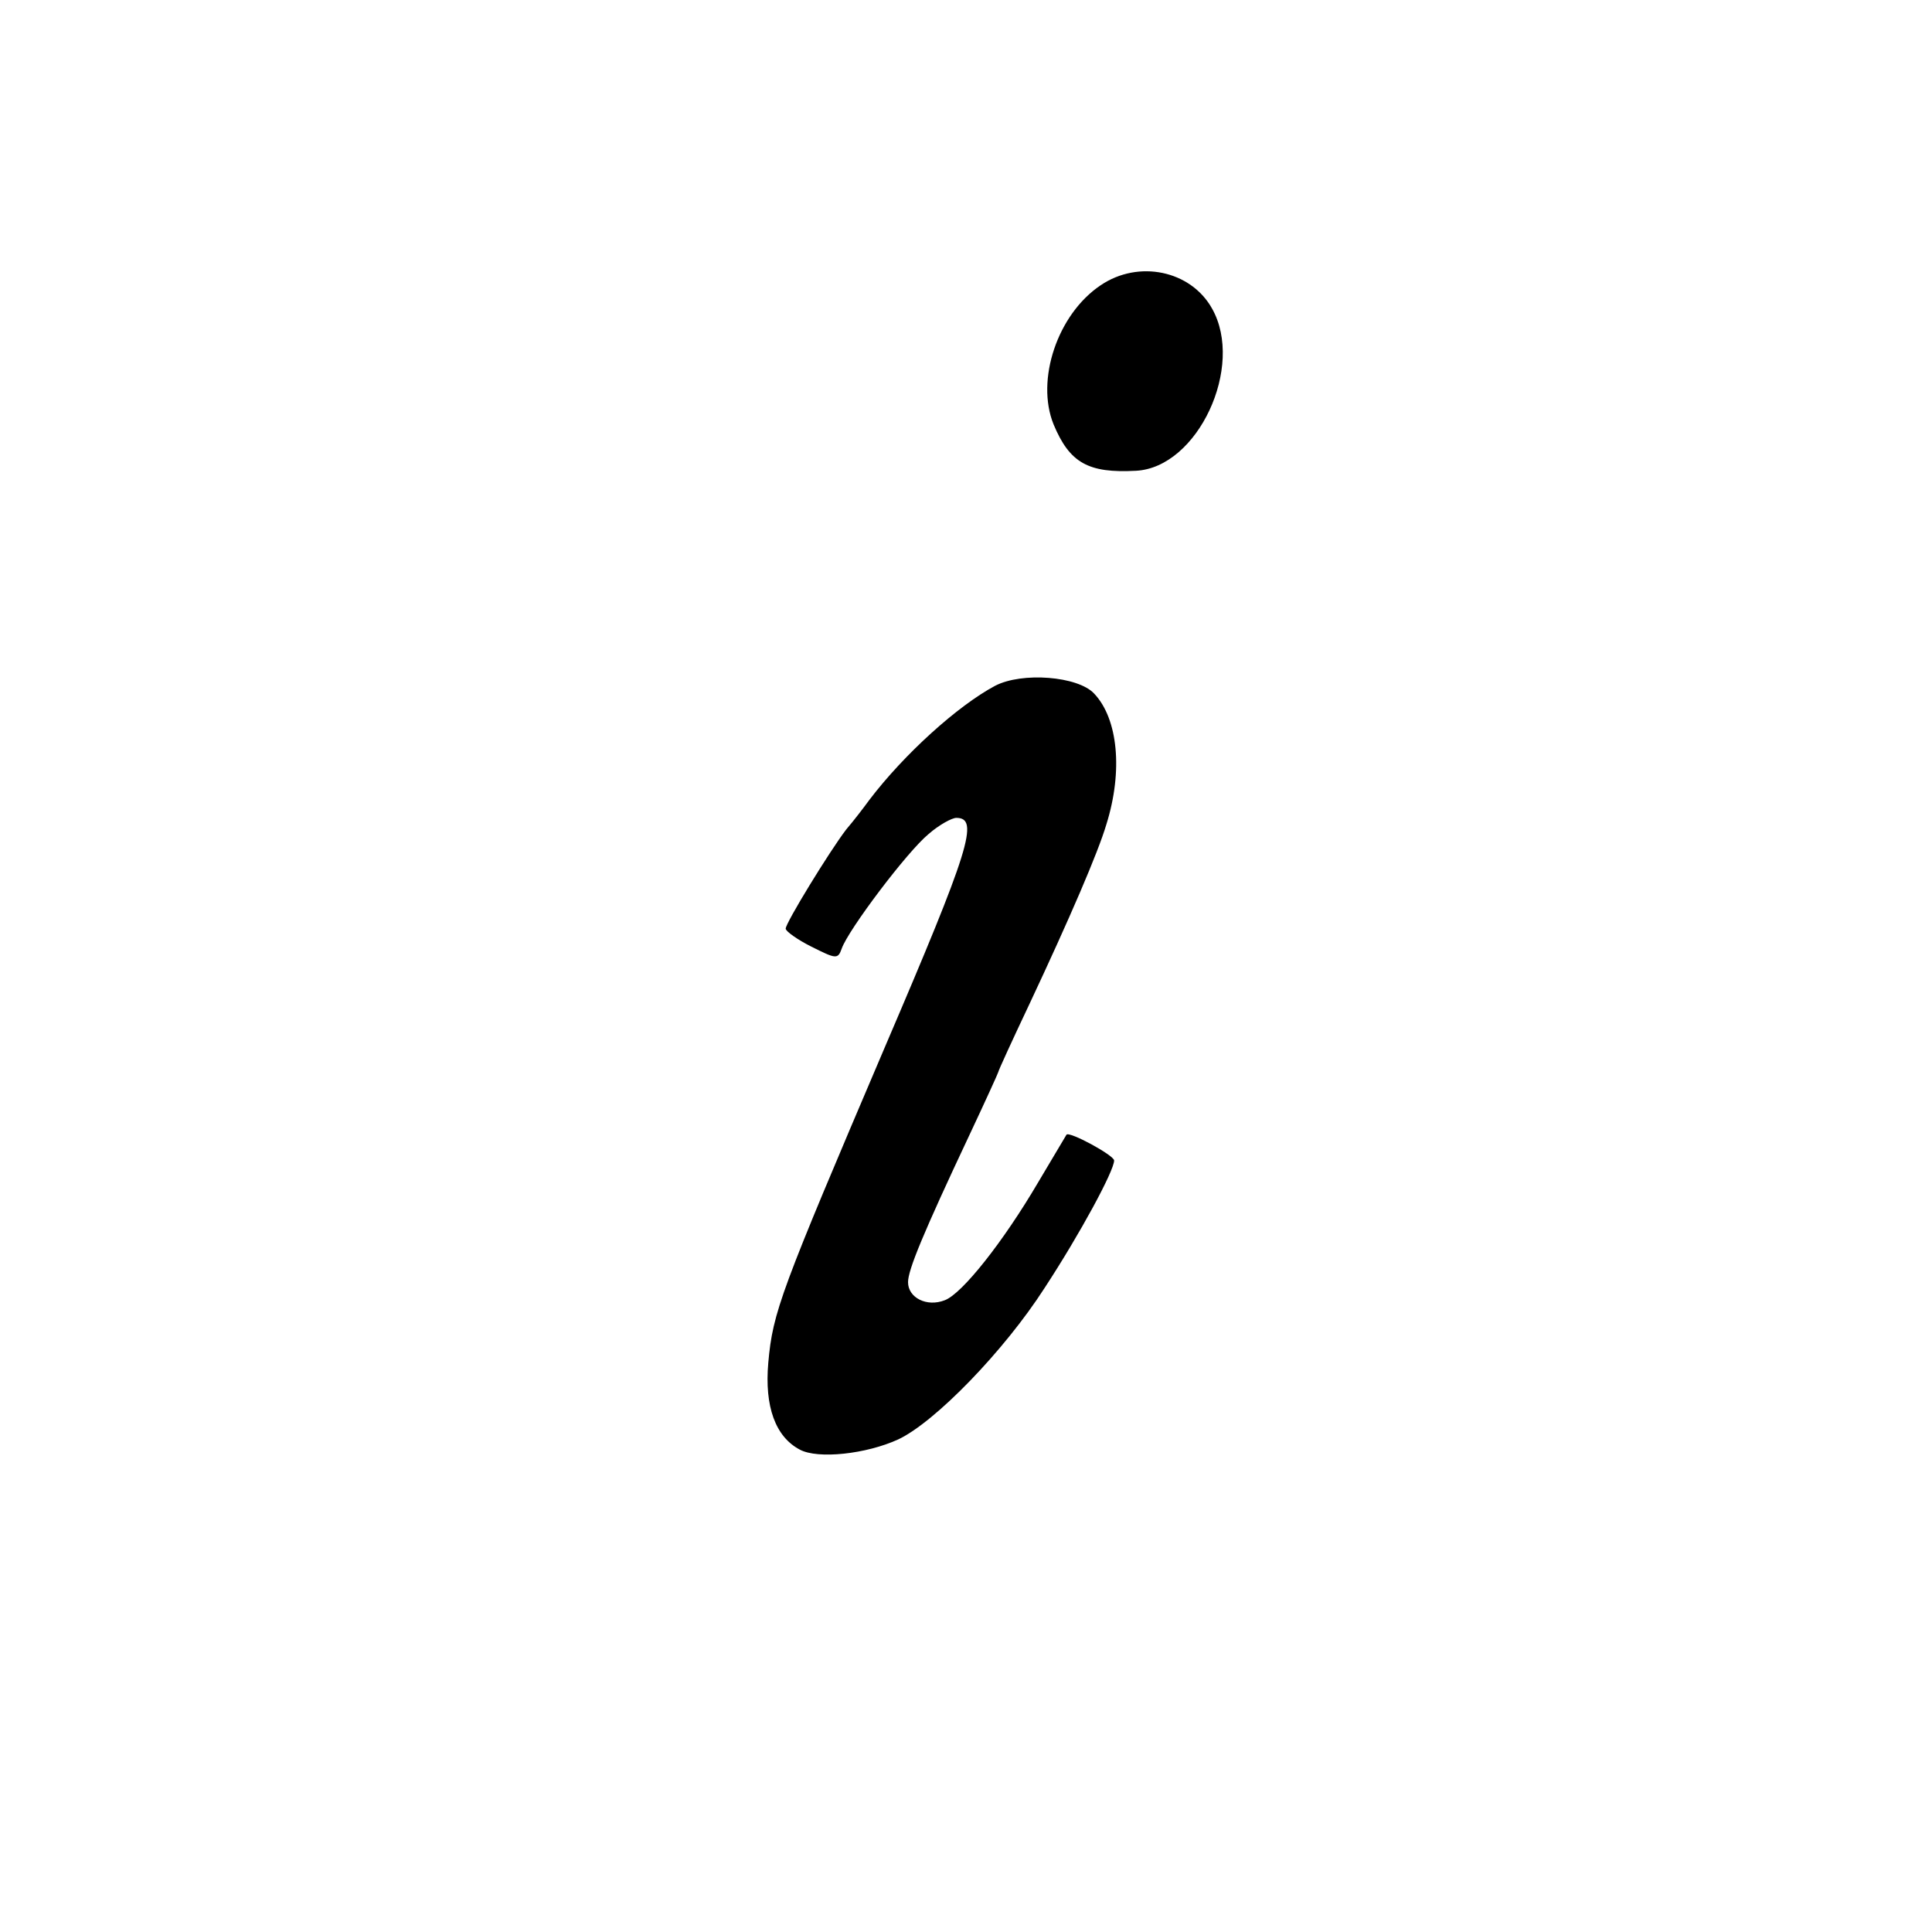
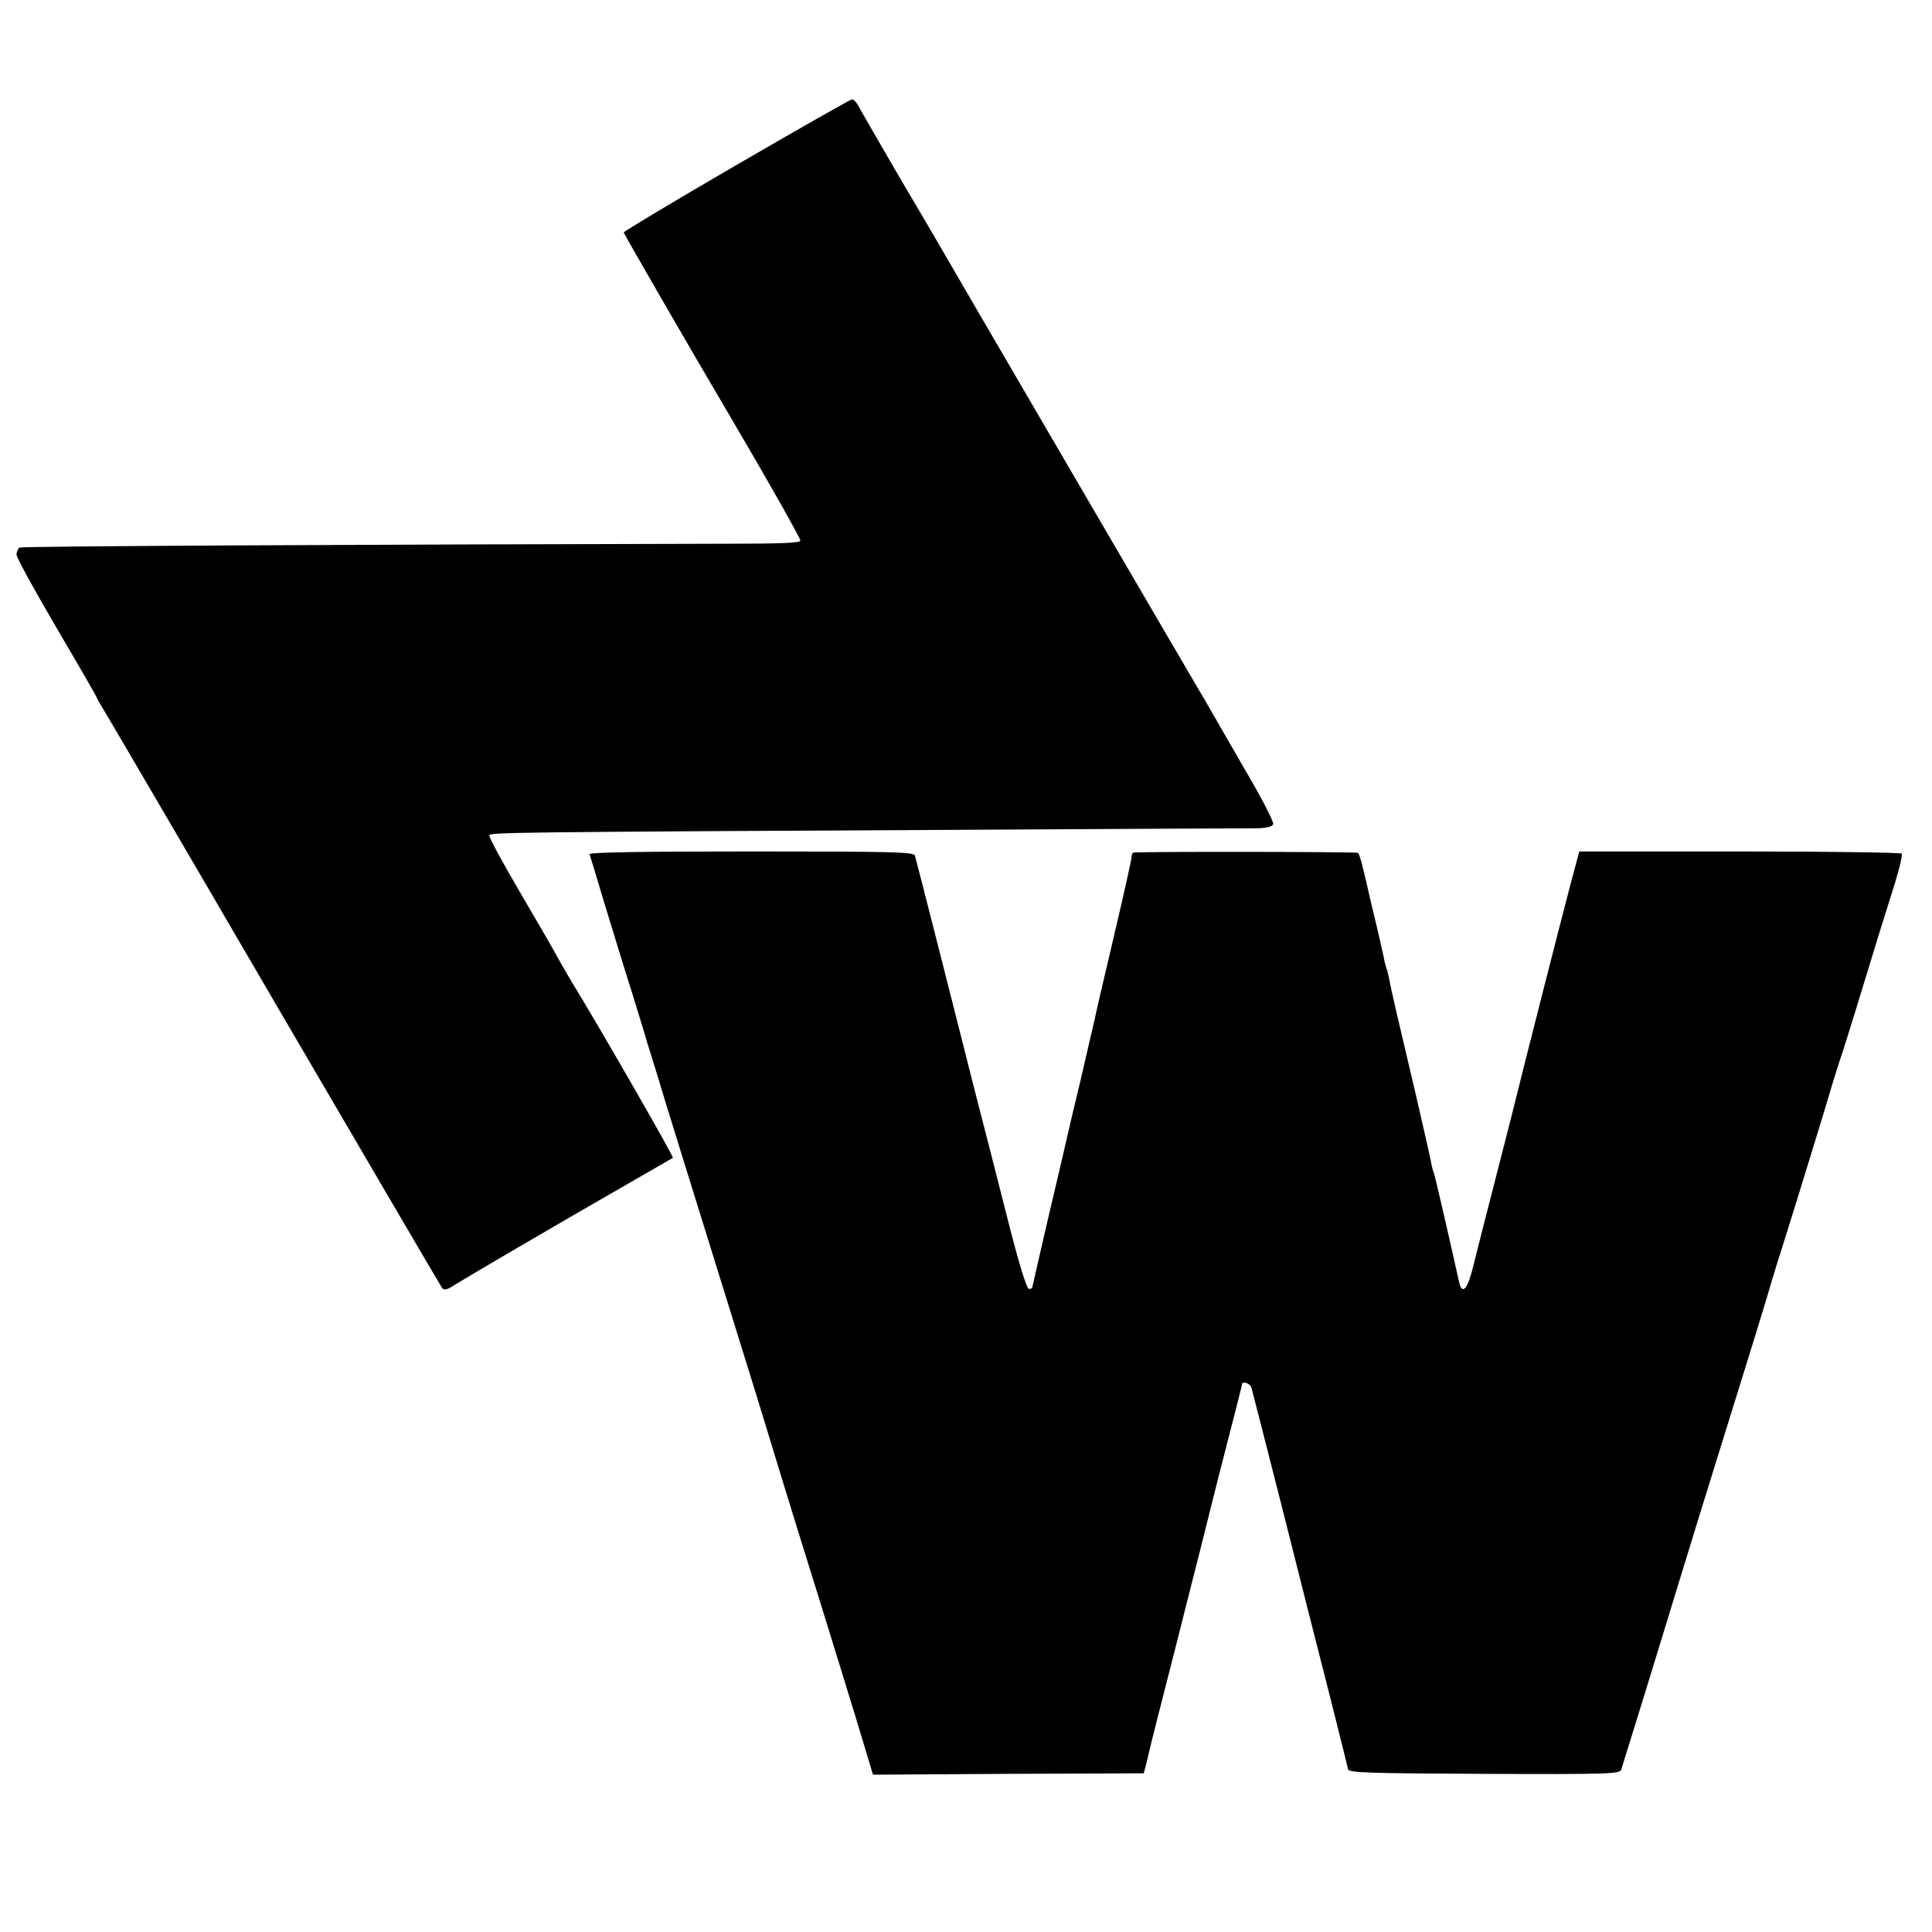
- <svg xmlns="http://www.w3.org/2000/svg" version="1.0" width="300pt" height="300pt" viewBox="0 0 300 300" preserveAspectRatio="xMidYMid meet">
-   <g transform="translate(0,300) scale(0.1,-0.1)" fill="#000000" stroke="none">
-     <path d="M1709 2557 c-67 -45 -101 -147 -73 -216 25 -60 54 -76 128 -72 96 5 169 162 118 252 -33 59 -114 76 -173 36z" />
-     <path d="M1545 1935 c-58 -31 -141 -106 -195 -177 -8 -11 -24 -32 -36 -46 -26 -34 -94 -145 -94 -154 0 -4 18 -17 40 -28 38 -19 41 -20 47 -3 10 29 102 151 135 178 16 14 36 25 43 25 36 0 21 -48 -111 -356 -162 -380 -174 -411 -181 -490 -6 -68 11 -115 49 -135 28 -15 103 -7 153 16 57 27 164 137 227 235 55 84 108 182 108 198 0 8 -70 46 -74 40 -1 -2 -21 -35 -44 -74 -54 -92 -118 -173 -145 -183 -28 -11 -57 4 -57 28 0 19 23 75 96 230 24 51 44 95 44 96 0 2 22 50 49 107 62 132 106 234 119 278 26 83 18 164 -19 203 -25 27 -112 34 -154 12z" />
+ <svg xmlns="http://www.w3.org/2000/svg" version="1.0" width="700pt" height="700pt" viewBox="0 0 700 700" preserveAspectRatio="xMidYMid meet">
+   <g transform="translate(0,700) scale(0.1,-0.1)" fill="#000000" stroke="none">
+     <path d="M2668 6402 c-224 -130 -407 -240 -408 -244 0 -5 228 -400 399 -690 123 -209 241 -418 241 -427 0 -8 -73 -11 -252 -11 -1420 -3 -2568 -9 -2577 -14 -6 -4 -11 -15 -11 -26 0 -10 65 -129 145 -265 80 -136 145 -249 145 -251 0 -3 11 -22 24 -43 13 -21 293 -499 621 -1062 329 -563 602 -1029 607 -1036 7 -9 19 -6 46 12 40 25 360 213 622 363 91 52 166 96 168 97 4 4 -268 477 -368 640 -20 33 -43 74 -52 90 -8 17 -68 119 -132 229 -64 109 -115 203 -113 209 3 11 24 12 1812 21 506 3 943 5 971 5 35 1 54 6 57 15 3 8 -44 99 -105 202 -60 104 -118 205 -129 224 -11 19 -28 49 -38 65 -20 33 -924 1582 -951 1630 -10 17 -73 125 -141 240 -67 116 -129 222 -137 238 -7 15 -19 27 -25 27 -7 -1 -195 -108 -419 -238z" />
+     <path d="M2136 3905 c2 -5 26 -84 53 -175 28 -91 73 -239 102 -330 28 -91 52 -169 53 -175 2 -5 13 -41 25 -80 12 -38 24 -77 26 -85 4 -15 112 -363 282 -910 47 -151 94 -303 104 -337 30 -99 54 -177 102 -333 127 -407 222 -716 249 -807 l31 -103 490 3 491 2 8 30 c4 17 10 39 12 50 2 11 43 173 91 360 47 187 88 347 90 355 2 8 13 53 25 100 12 47 23 92 25 100 2 8 26 104 54 212 28 108 51 199 51 202 0 14 29 4 34 -11 3 -10 53 -207 112 -438 58 -231 135 -535 171 -675 35 -140 66 -262 67 -270 3 -13 66 -15 494 -17 453 -2 491 0 496 15 3 9 44 143 92 297 47 154 103 336 124 405 21 69 97 316 170 550 73 234 138 445 145 470 7 25 22 74 33 110 29 89 154 495 187 605 14 50 33 108 40 130 8 22 47 146 86 275 39 129 84 273 99 320 27 84 42 142 41 157 -1 4 -264 8 -585 8 l-584 0 -36 -135 c-38 -145 -155 -605 -161 -630 -2 -8 -11 -44 -20 -80 -9 -36 -18 -72 -20 -80 -2 -8 -31 -123 -65 -255 -34 -132 -71 -277 -82 -322 -20 -83 -40 -107 -51 -60 -30 136 -89 393 -92 398 -2 3 -7 20 -10 38 -3 17 -28 127 -55 244 -65 275 -91 386 -96 417 -3 14 -7 32 -10 40 -3 8 -8 26 -10 40 -3 13 -14 63 -25 110 -11 47 -22 92 -24 100 -27 122 -39 166 -45 170 -7 4 -787 5 -812 1 -5 0 -8 -8 -8 -16 0 -8 -29 -139 -65 -291 -36 -152 -67 -286 -69 -298 -3 -11 -25 -109 -50 -216 -26 -107 -49 -206 -52 -220 -3 -14 -32 -139 -65 -278 -32 -139 -59 -255 -59 -257 0 -3 -6 -5 -12 -5 -8 0 -38 96 -81 268 -37 147 -86 337 -108 422 -22 85 -41 162 -43 170 -13 52 -177 698 -181 710 -4 13 -79 15 -594 15 -390 0 -587 -3 -585 -10z" />
  </g>
</svg>
